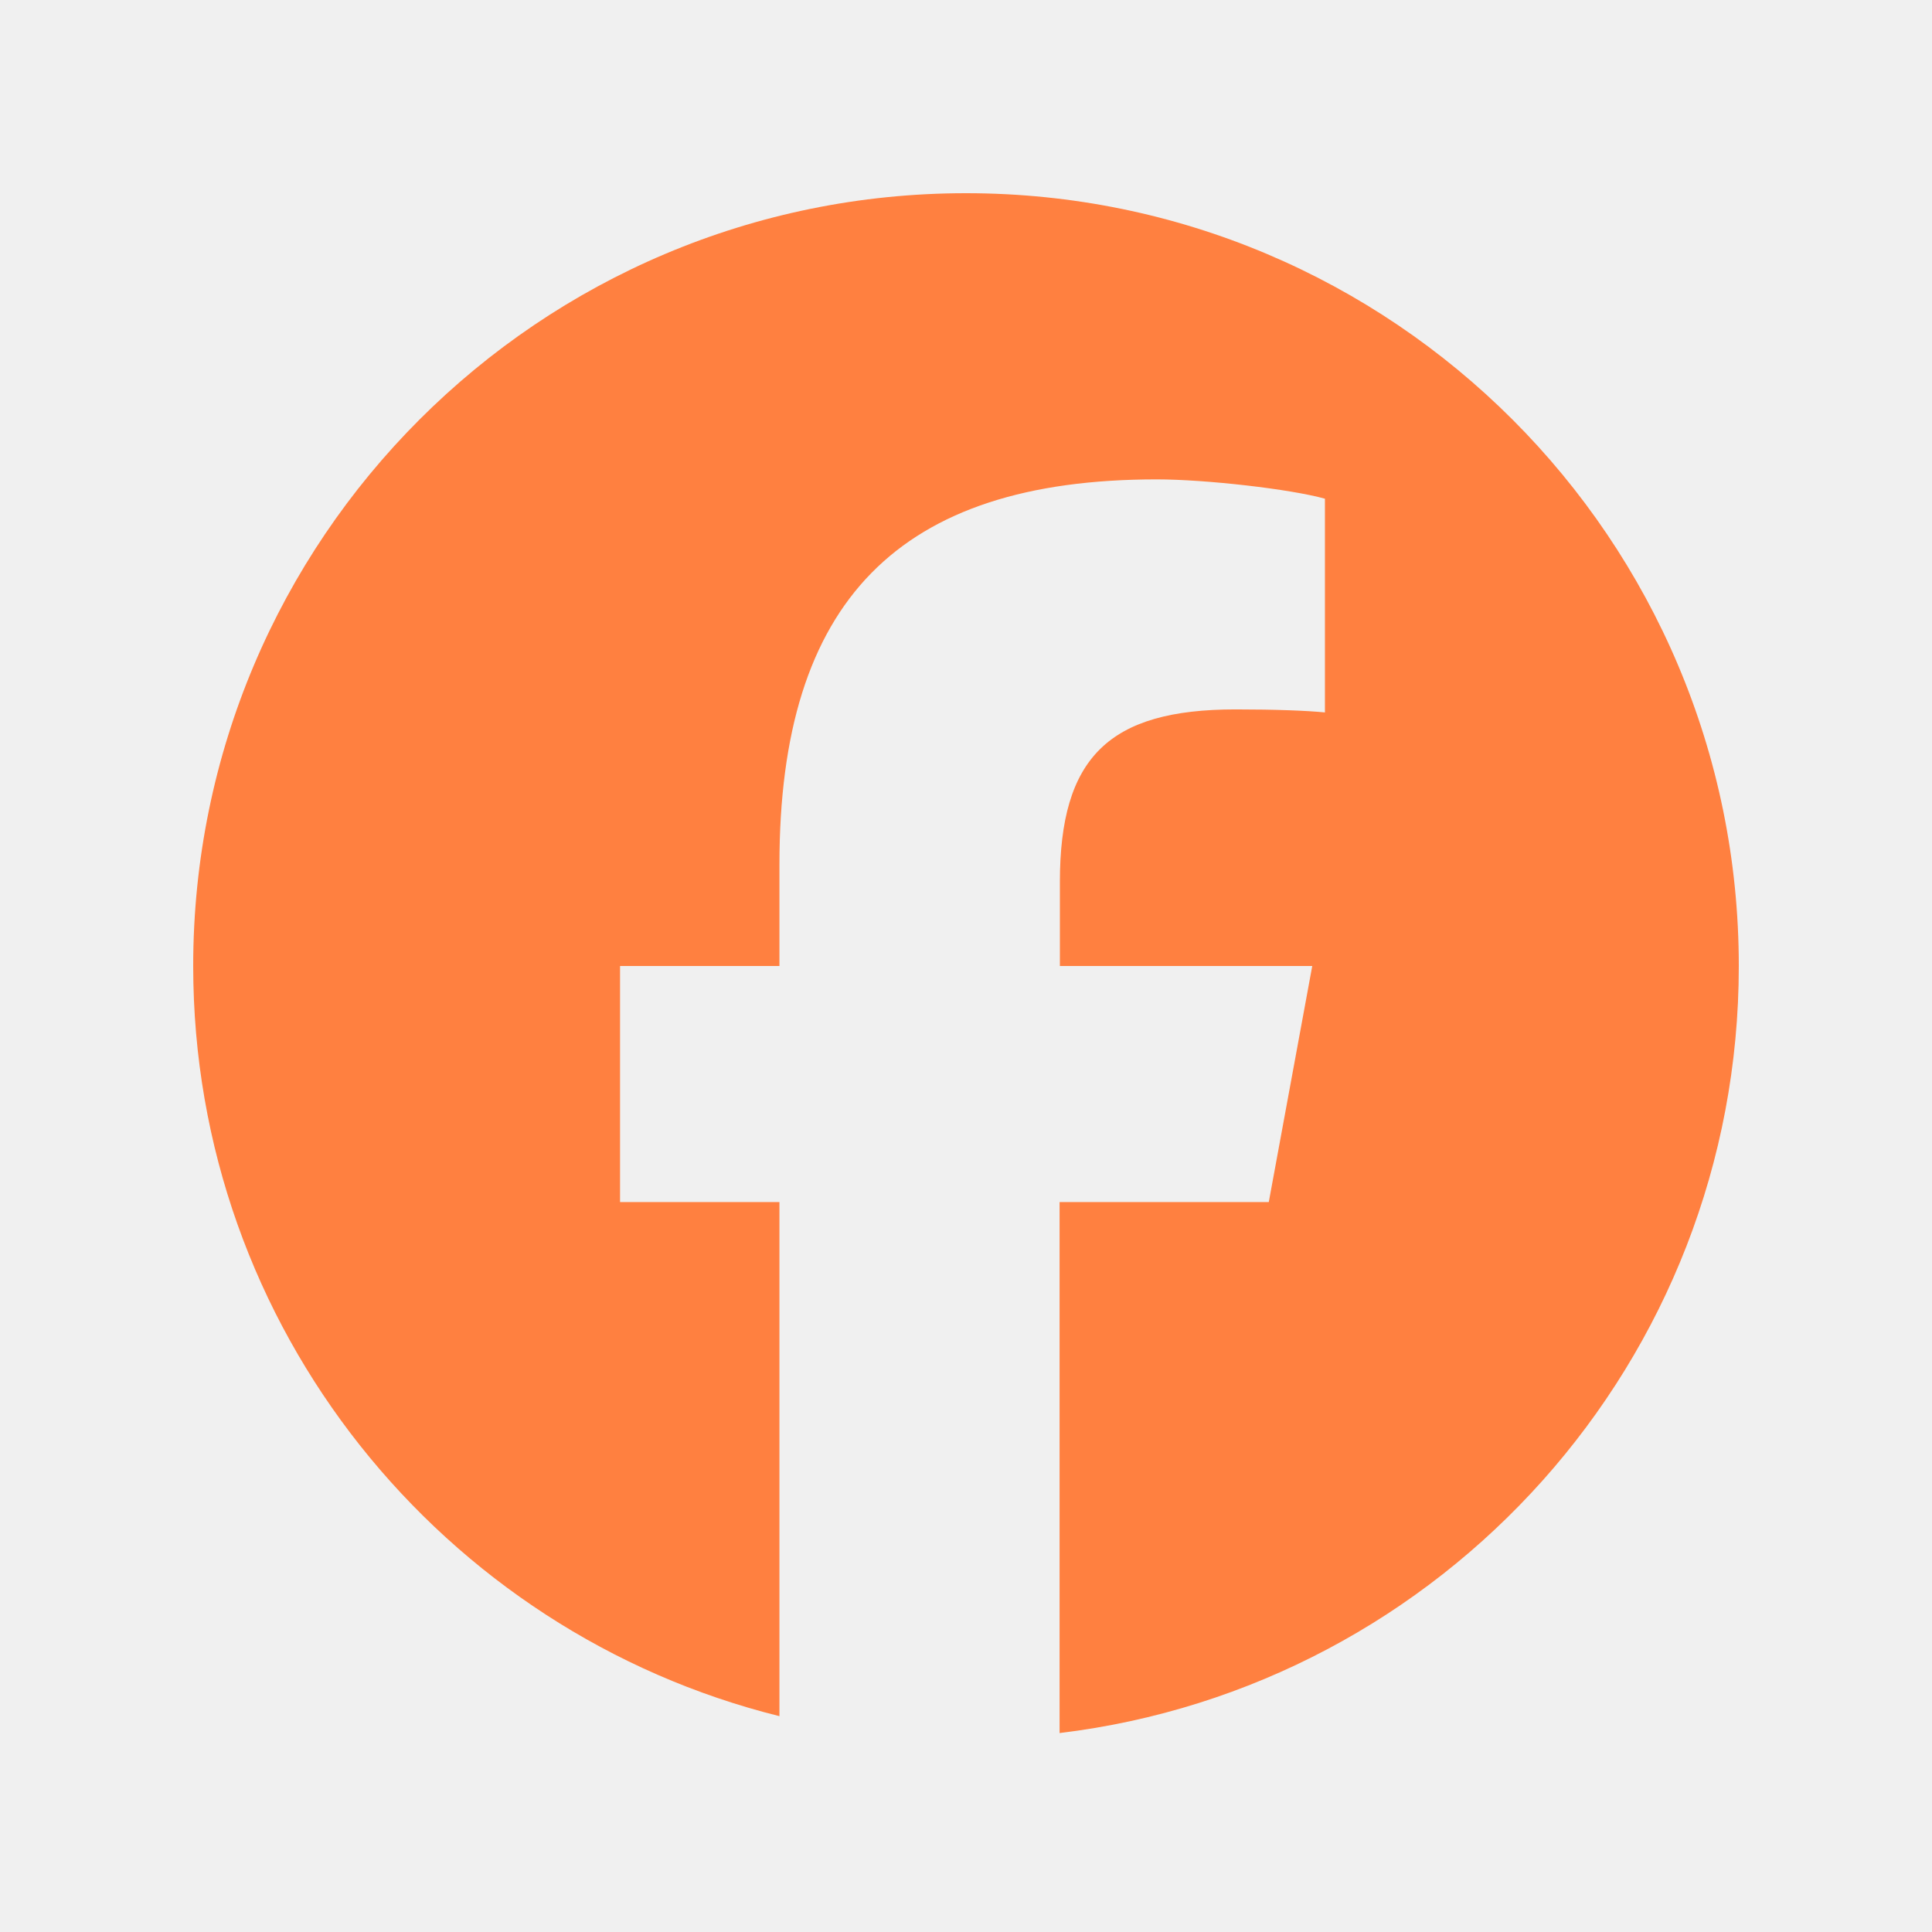
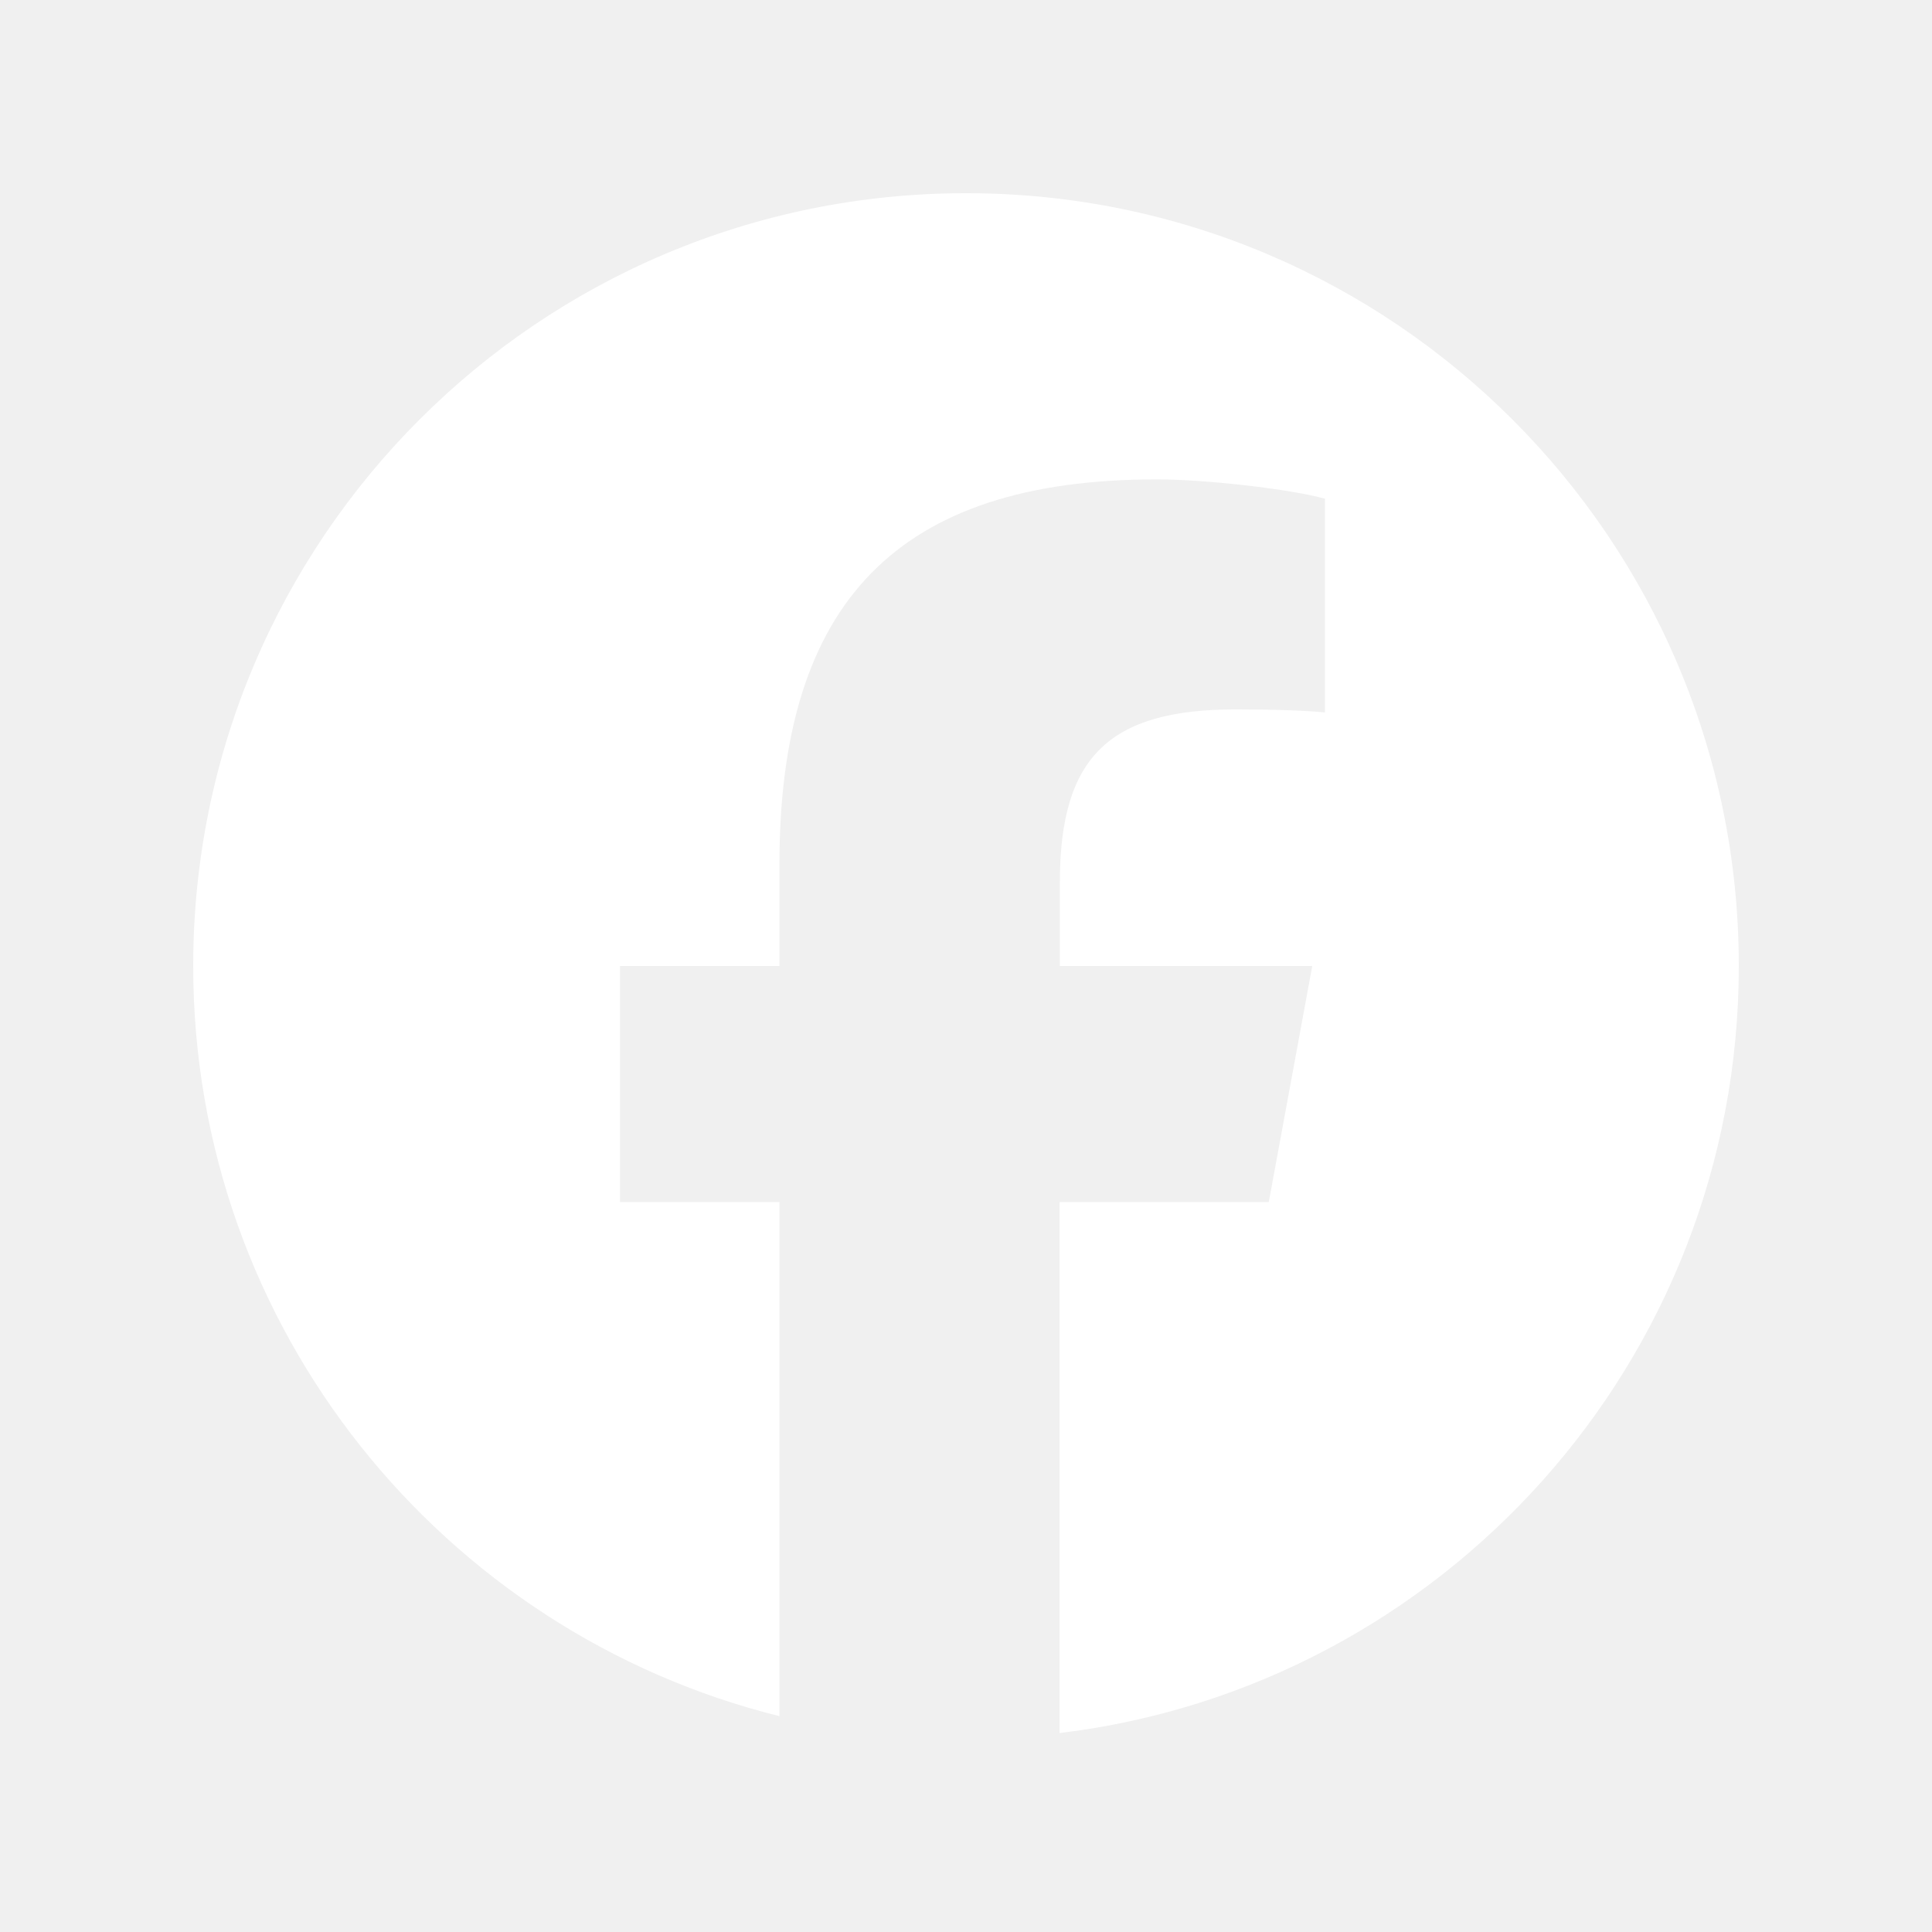
<svg xmlns="http://www.w3.org/2000/svg" viewBox="0 0 640 640">
-   <path fill="#ff8040" d="M576 320C576 178.6 461.4 64 320 64C178.6 64 64 178.6 64 320C64 440 146.7 540.8 258.2 568.5L258.2 398.2L205.4 398.2L205.4 320L258.2 320L258.2 286.3C258.2 199.2 297.6 158.8 383.2 158.8C399.4 158.8 427.4 162 438.9 165.2L438.9 236C432.9 235.4 422.4 235 409.3 235C367.3 235 351.1 250.9 351.1 292.2L351.1 320L434.7 320L420.3 398.2L351 398.2L351 574.1C477.8 558.8 576 450.9 576 320z" />
+   <path fill="#ffffff" d="M576 320C576 178.6 461.4 64 320 64C178.6 64 64 178.6 64 320C64 440 146.7 540.8 258.2 568.5L258.2 398.2L205.4 398.2L205.4 320L258.2 320L258.2 286.3C258.2 199.2 297.6 158.8 383.2 158.8C399.4 158.8 427.4 162 438.9 165.2L438.9 236C432.9 235.4 422.4 235 409.3 235C367.3 235 351.1 250.9 351.1 292.2L351.1 320L434.7 320L420.3 398.2L351 398.2L351 574.1C477.8 558.8 576 450.9 576 320z" />
</svg>
